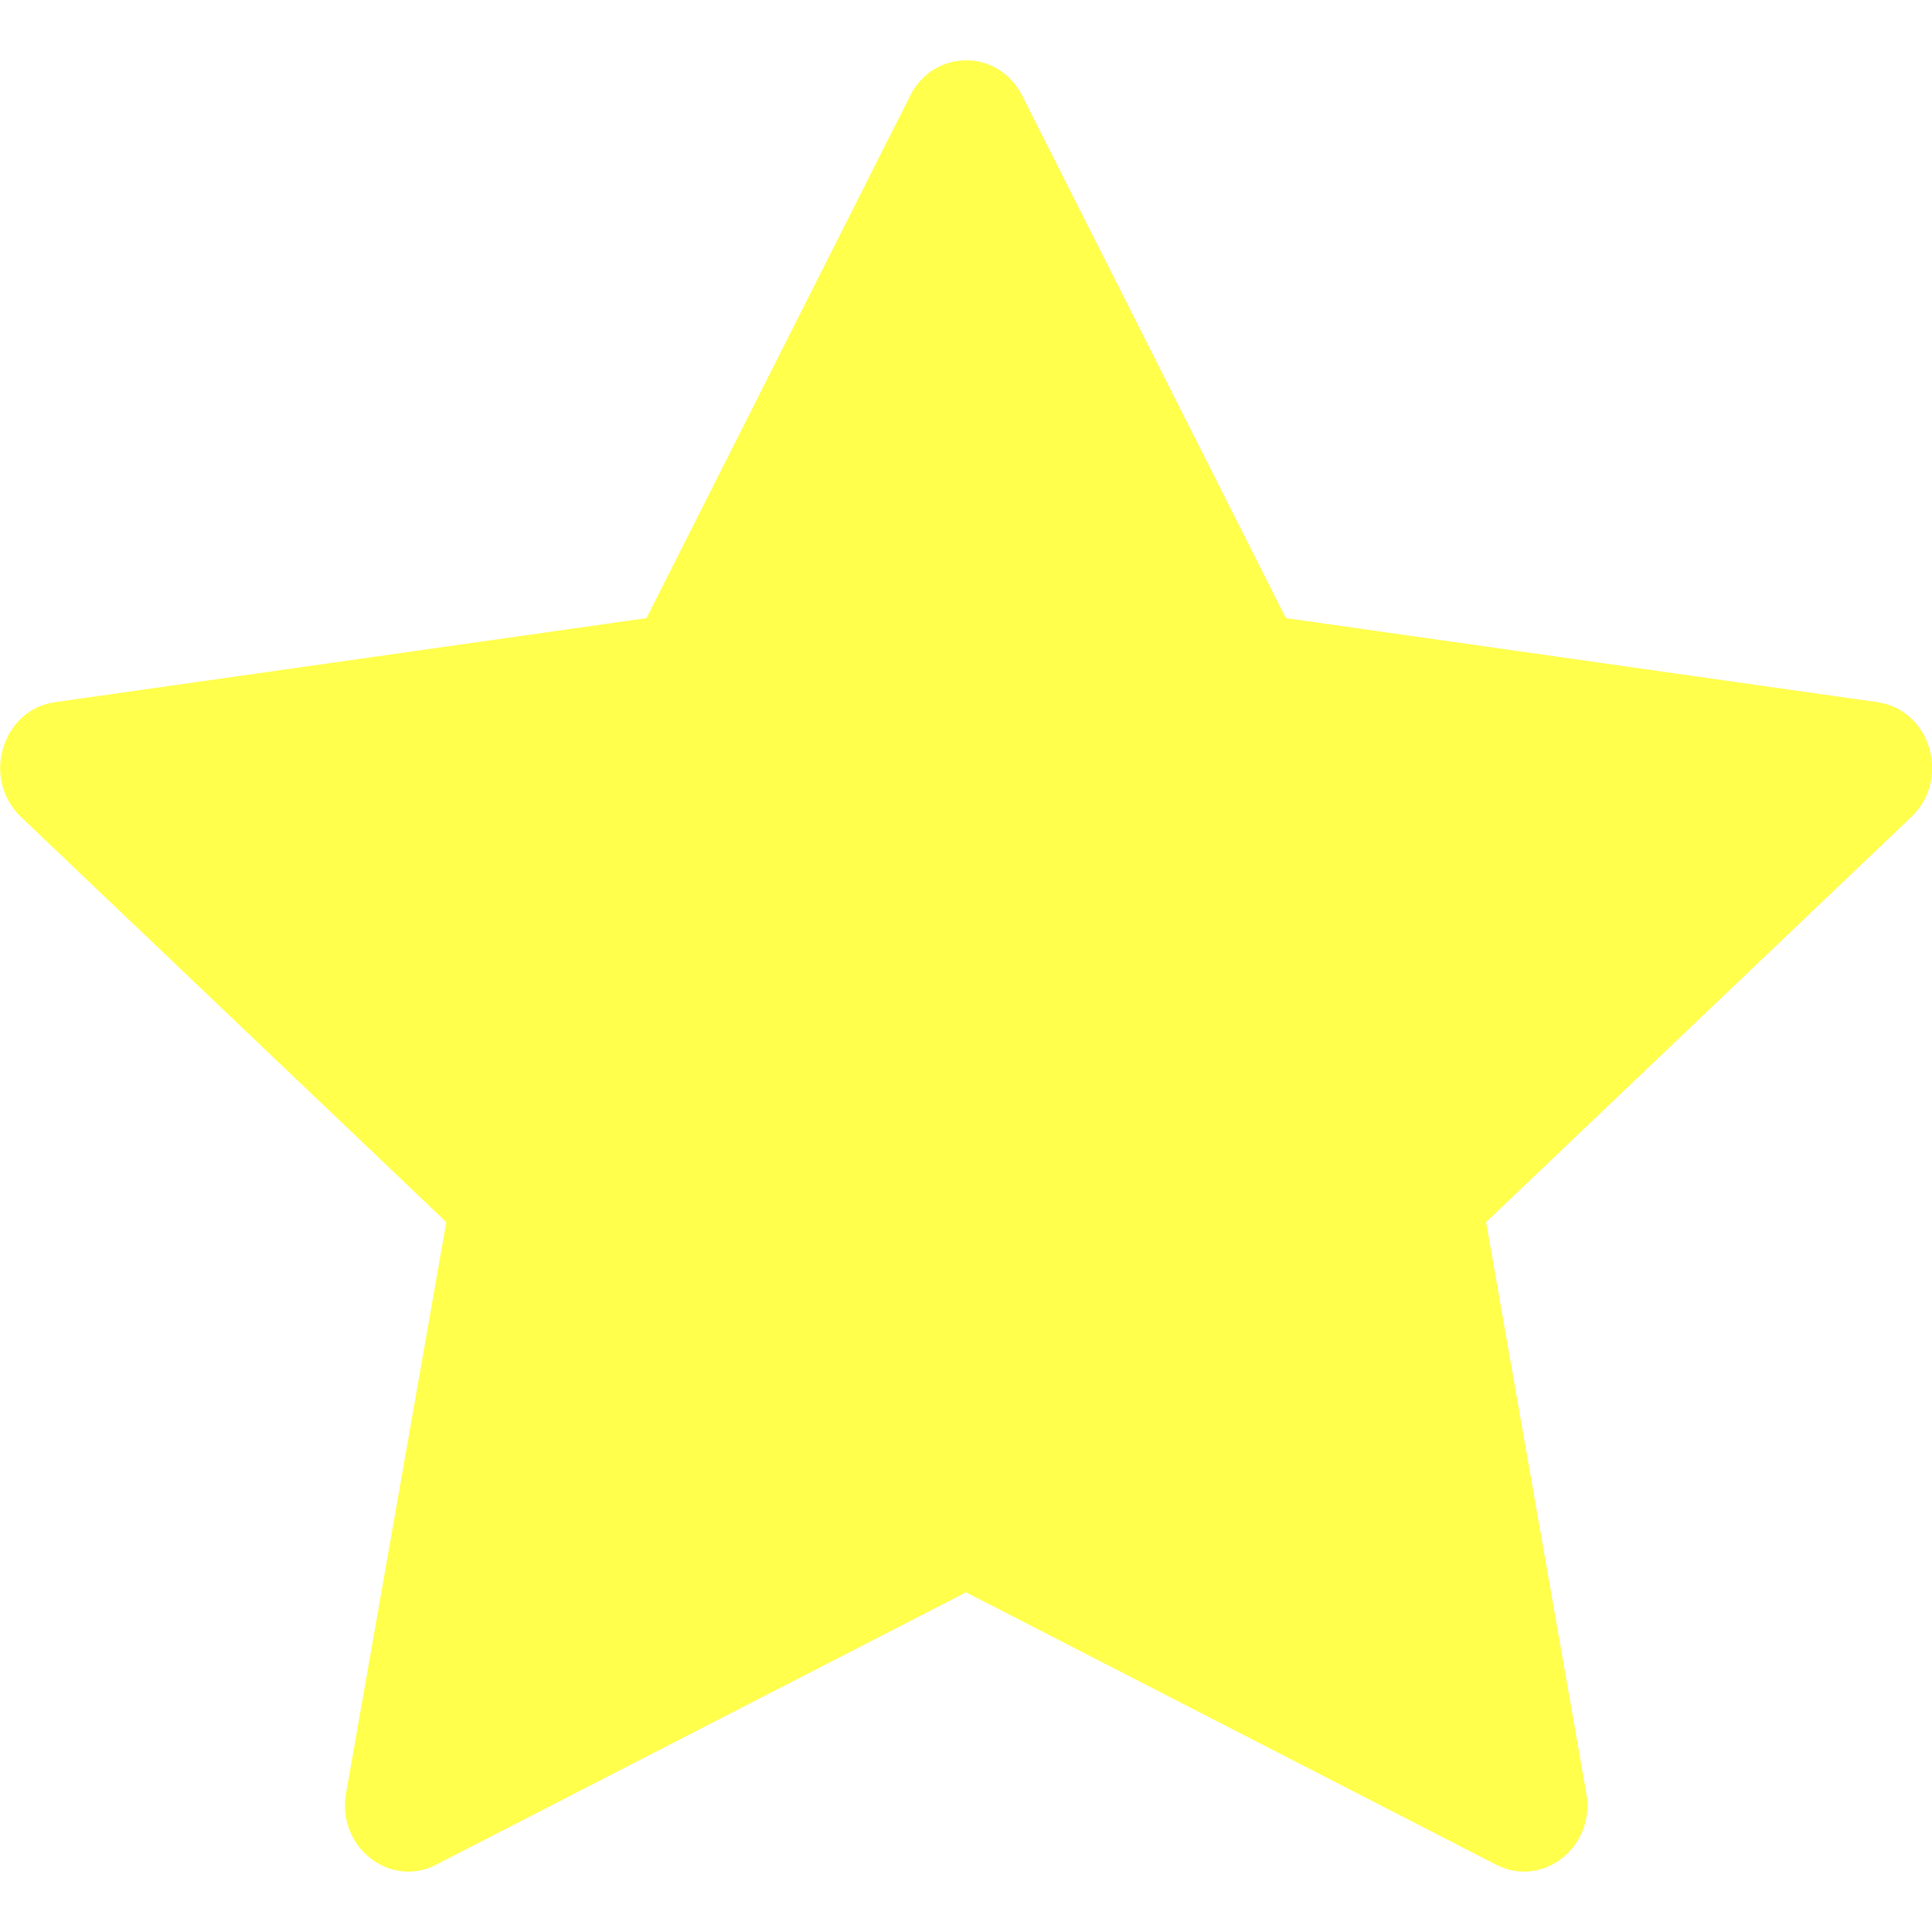
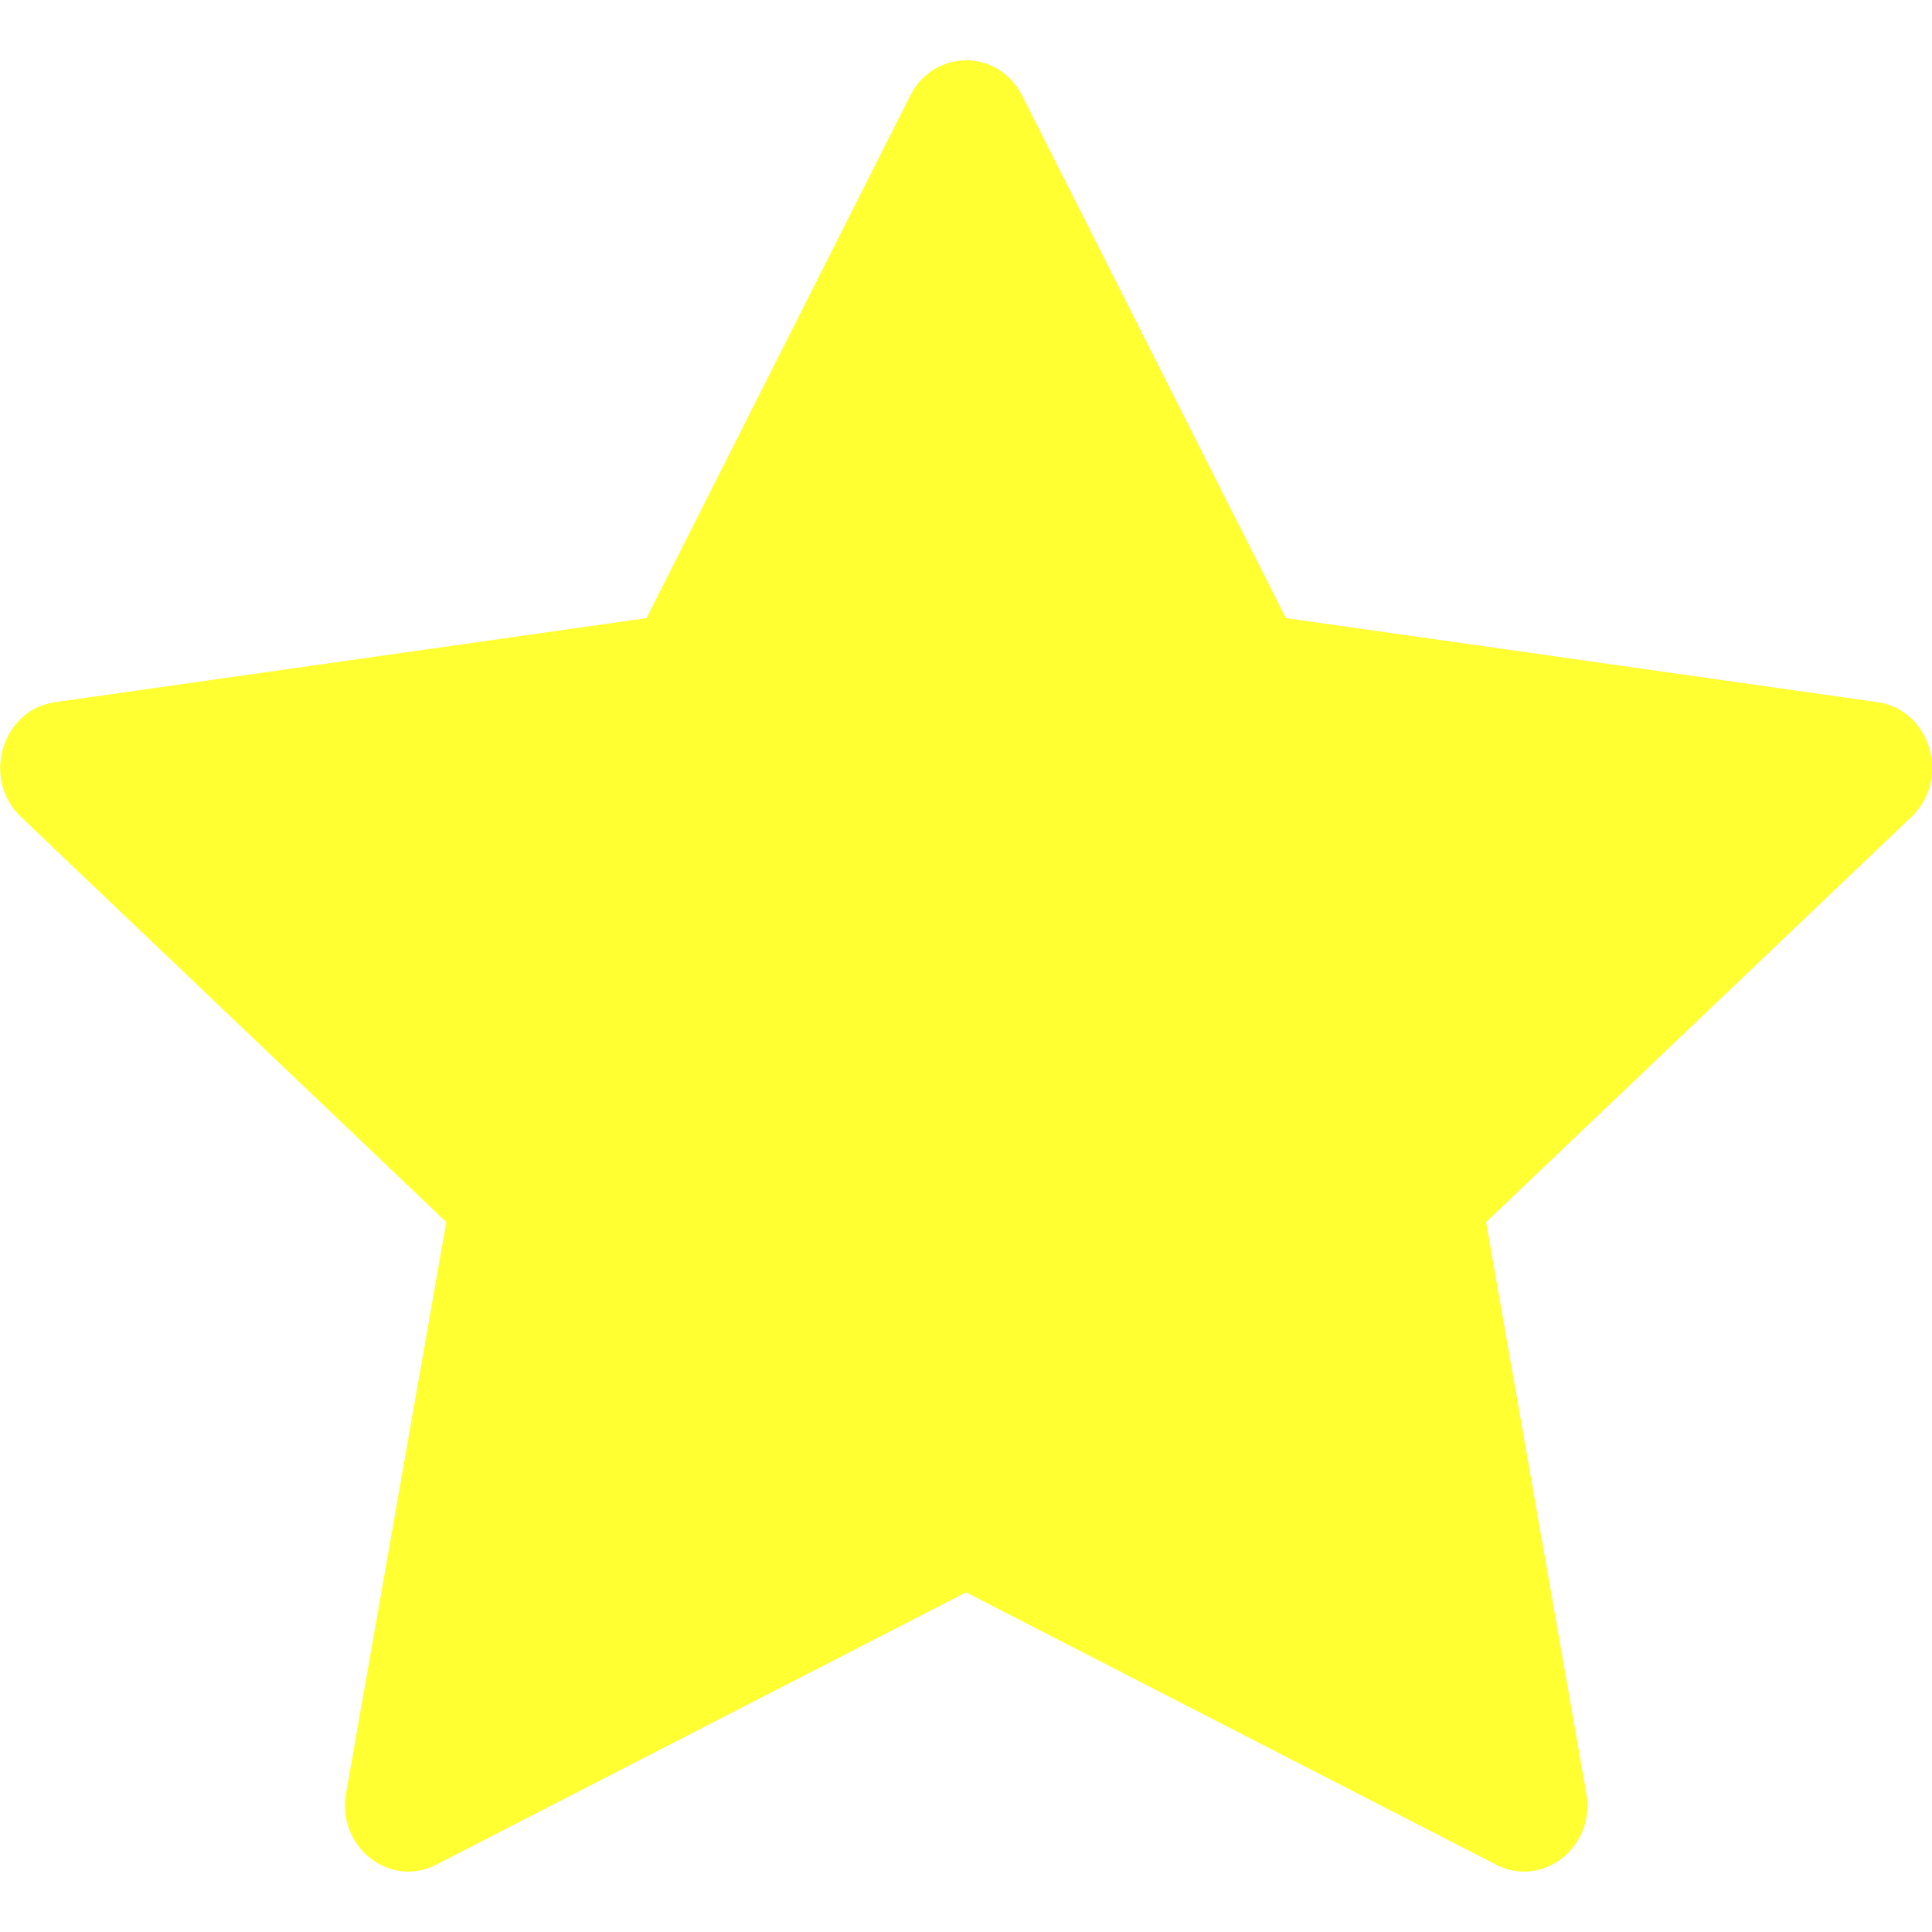
- <svg xmlns="http://www.w3.org/2000/svg" width="16" height="16" fill="rgba(255, 255, 0, 0.7)" class="bi bi-star-fill" viewBox="0 0 16 16">
+ <svg xmlns="http://www.w3.org/2000/svg" width="16" height="16" fill="rgba(255,255,50)" class="bi bi-star-fill" viewBox="0 0 16 16">
  <path d="M3.612 15.443c-.386.198-.824-.149-.746-.592l.83-4.73L.173 6.765c-.329-.314-.158-.888.283-.95l4.898-.696L7.538.792c.197-.39.73-.39.927 0l2.184 4.327 4.898.696c.441.062.612.636.282.95l-3.522 3.356.83 4.73c.078.443-.36.79-.746.592L8 13.187l-4.389 2.256z" />
</svg>
